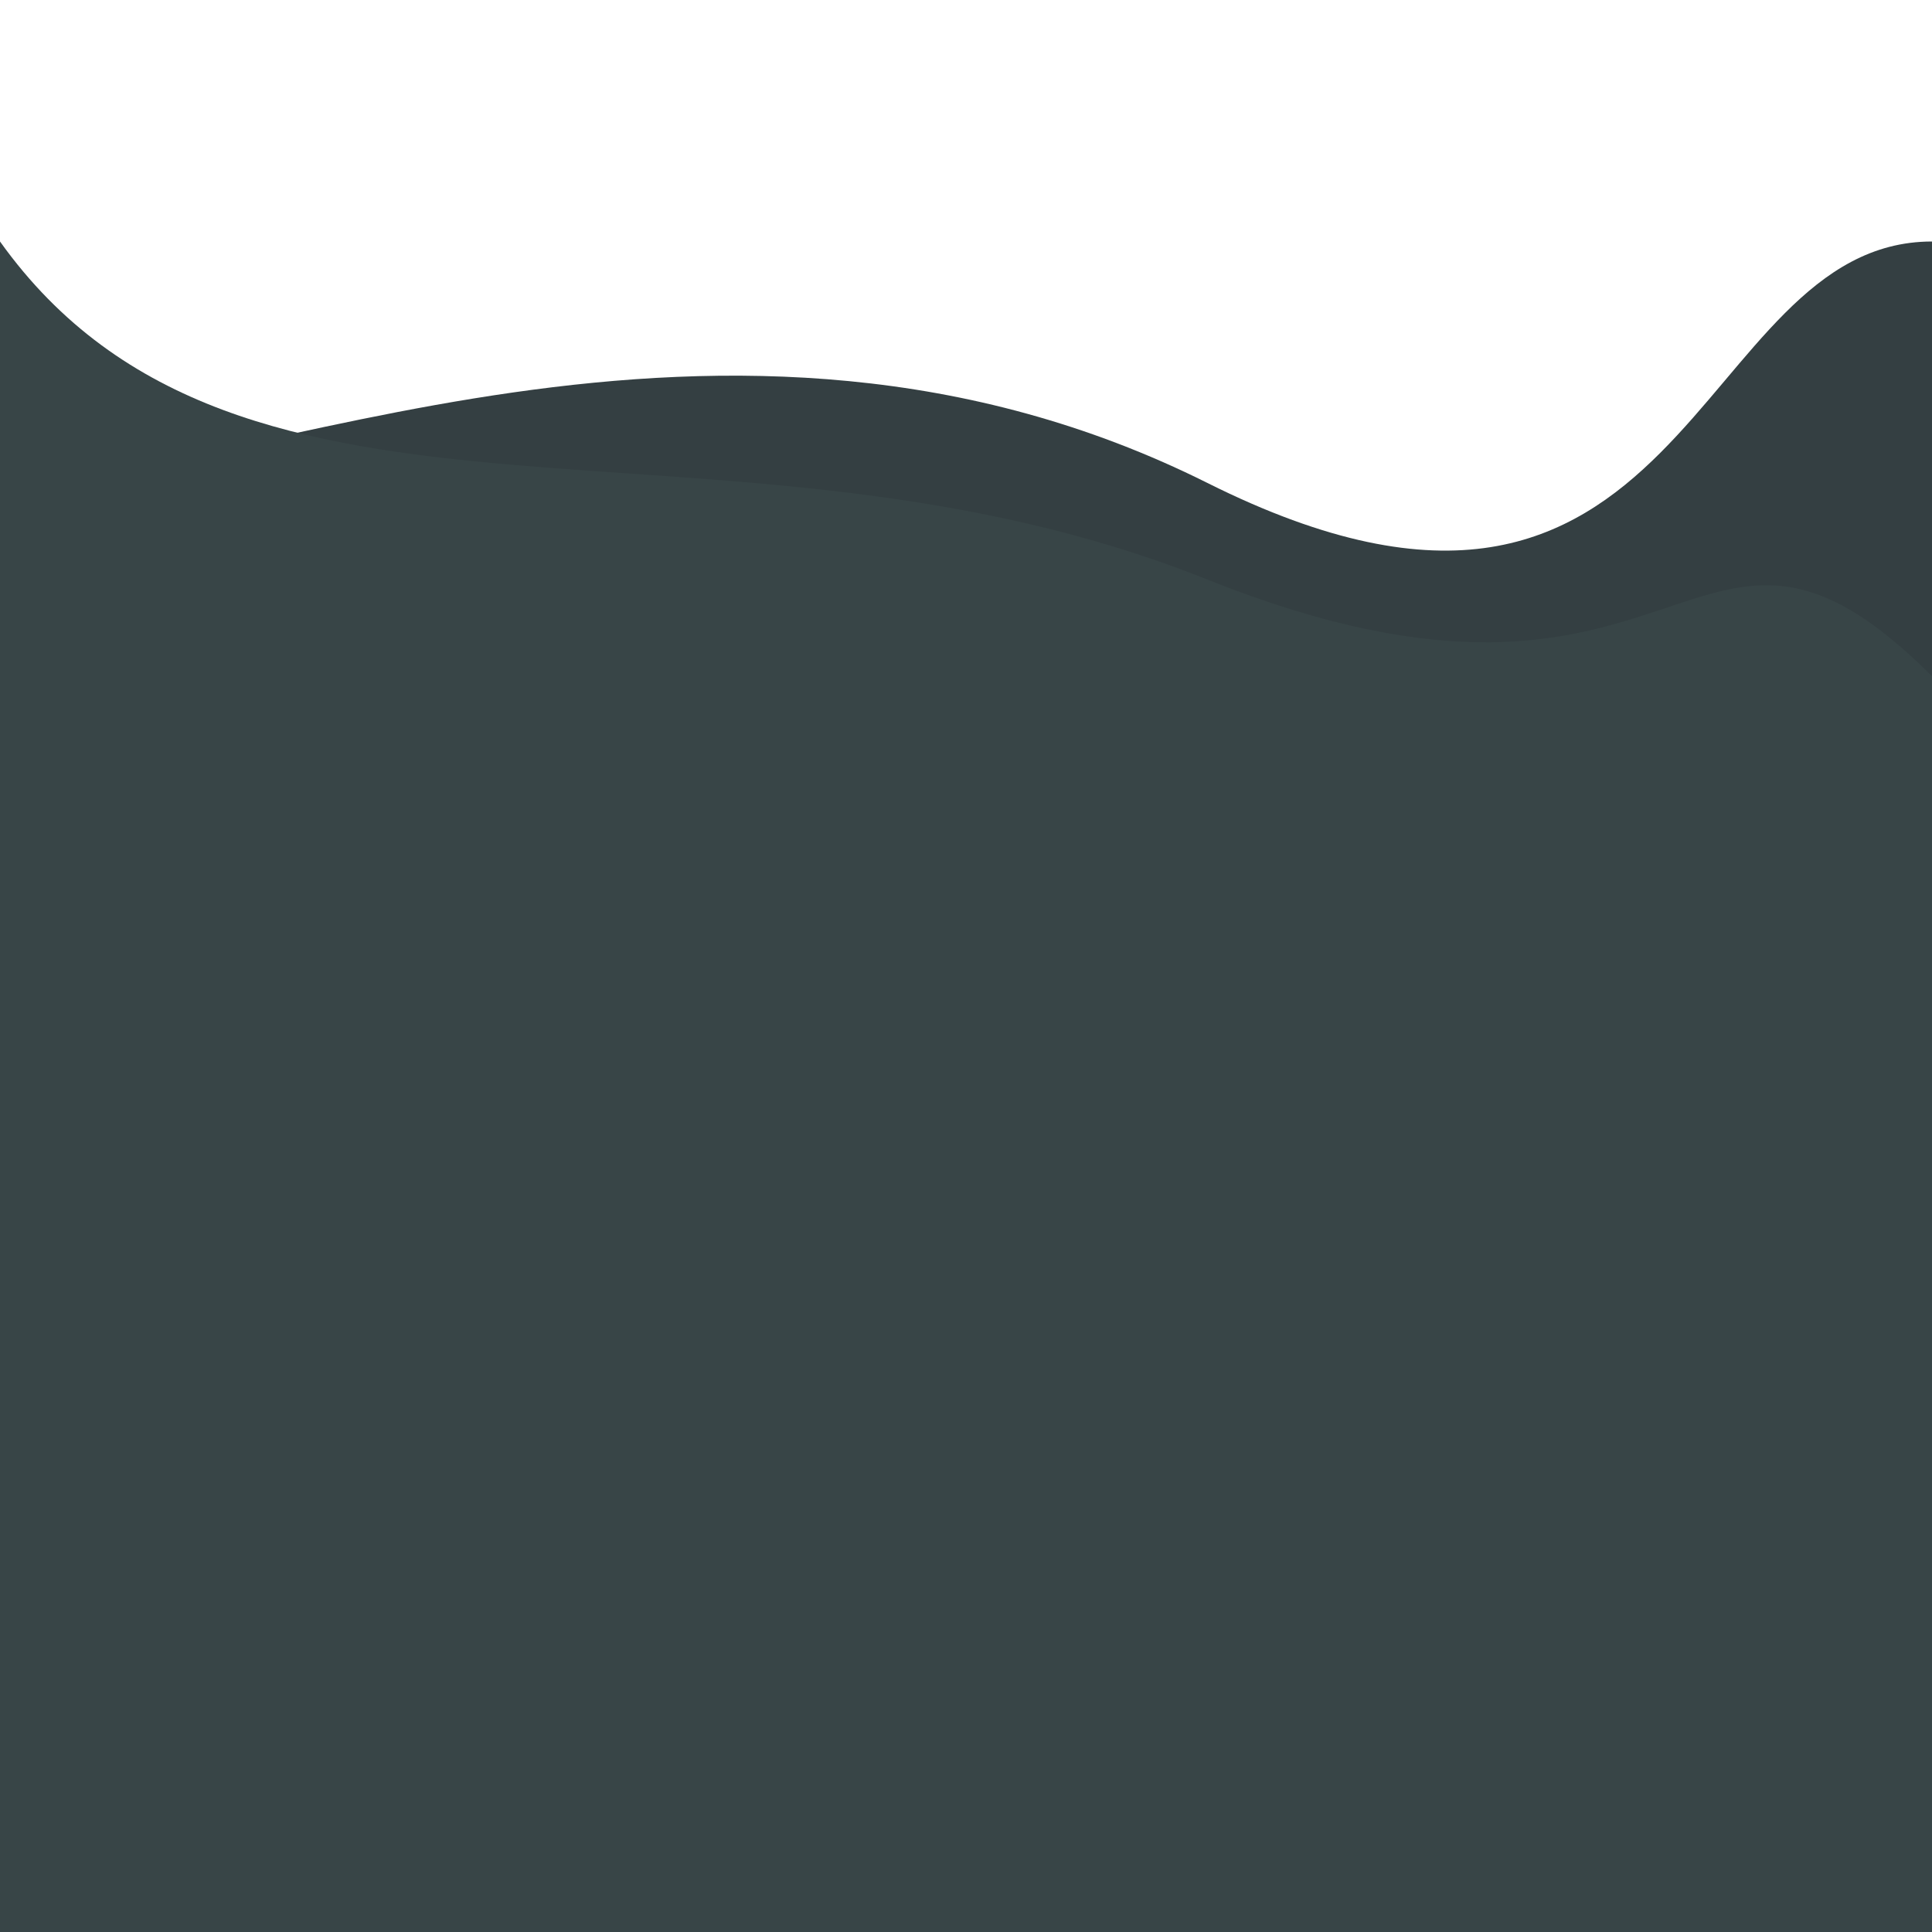
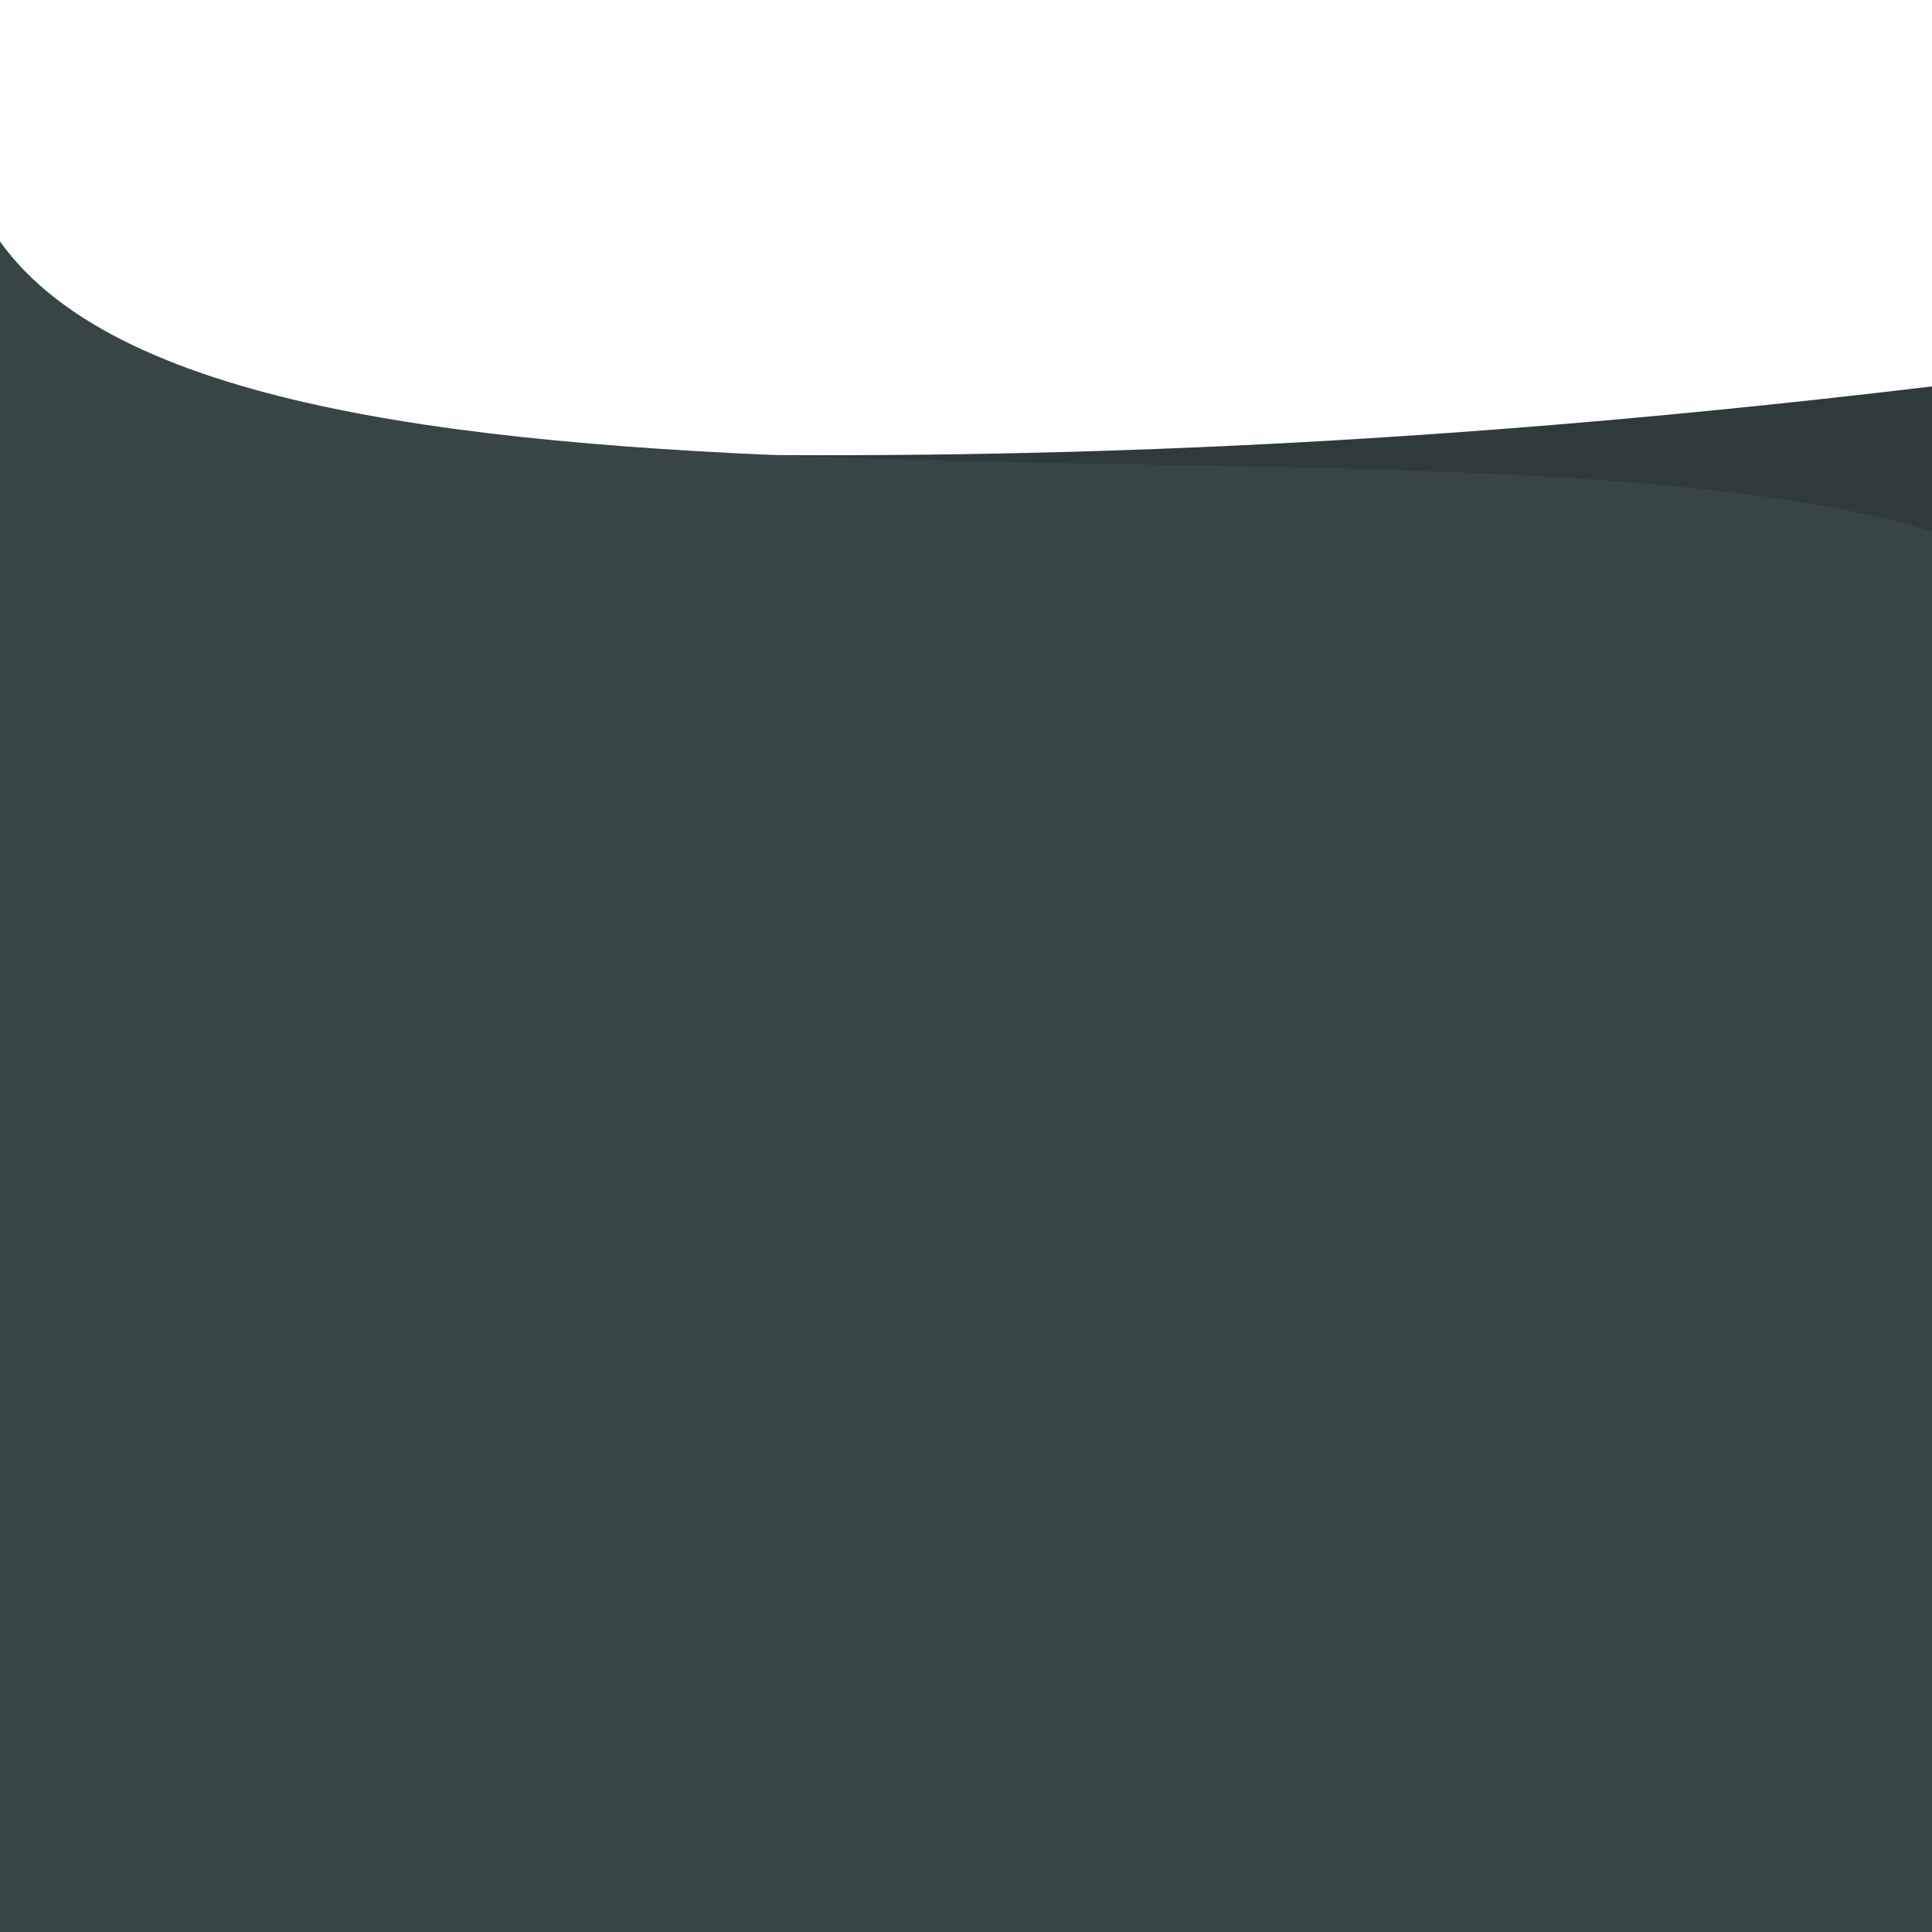
<svg xmlns="http://www.w3.org/2000/svg" version="1.1" width="100%" height="100%" preserveAspectRatio="none" viewBox="0 0 400 400">
-   <path d=" M 0 400 L 0 100              C 50 100 150 50 250 100             S 350 50, 400 50             L 400 300 L 400 400 Z" fill="hsl(190, 12%, 23%)" />
-   <path d=" M 0 400 L 0 50              C 50 120 150 80 250 120             S 350 90, 400 140             L 400 300 L 400 400 Z" fill="hsl(190, 12%, 25%)" />
+   <path d=" M 0 400 L 0 100              C 50 80 150 110 400 80             L 400 300 L 400 400 Z" fill="hsl(190, 12%, 21%)" />
+   <path d=" M 0 400 L 0 50              C 50 120 300 80 400 110             L 400 300 L 400 400 Z" fill="hsl(190, 12%, 25%)" />
</svg>
